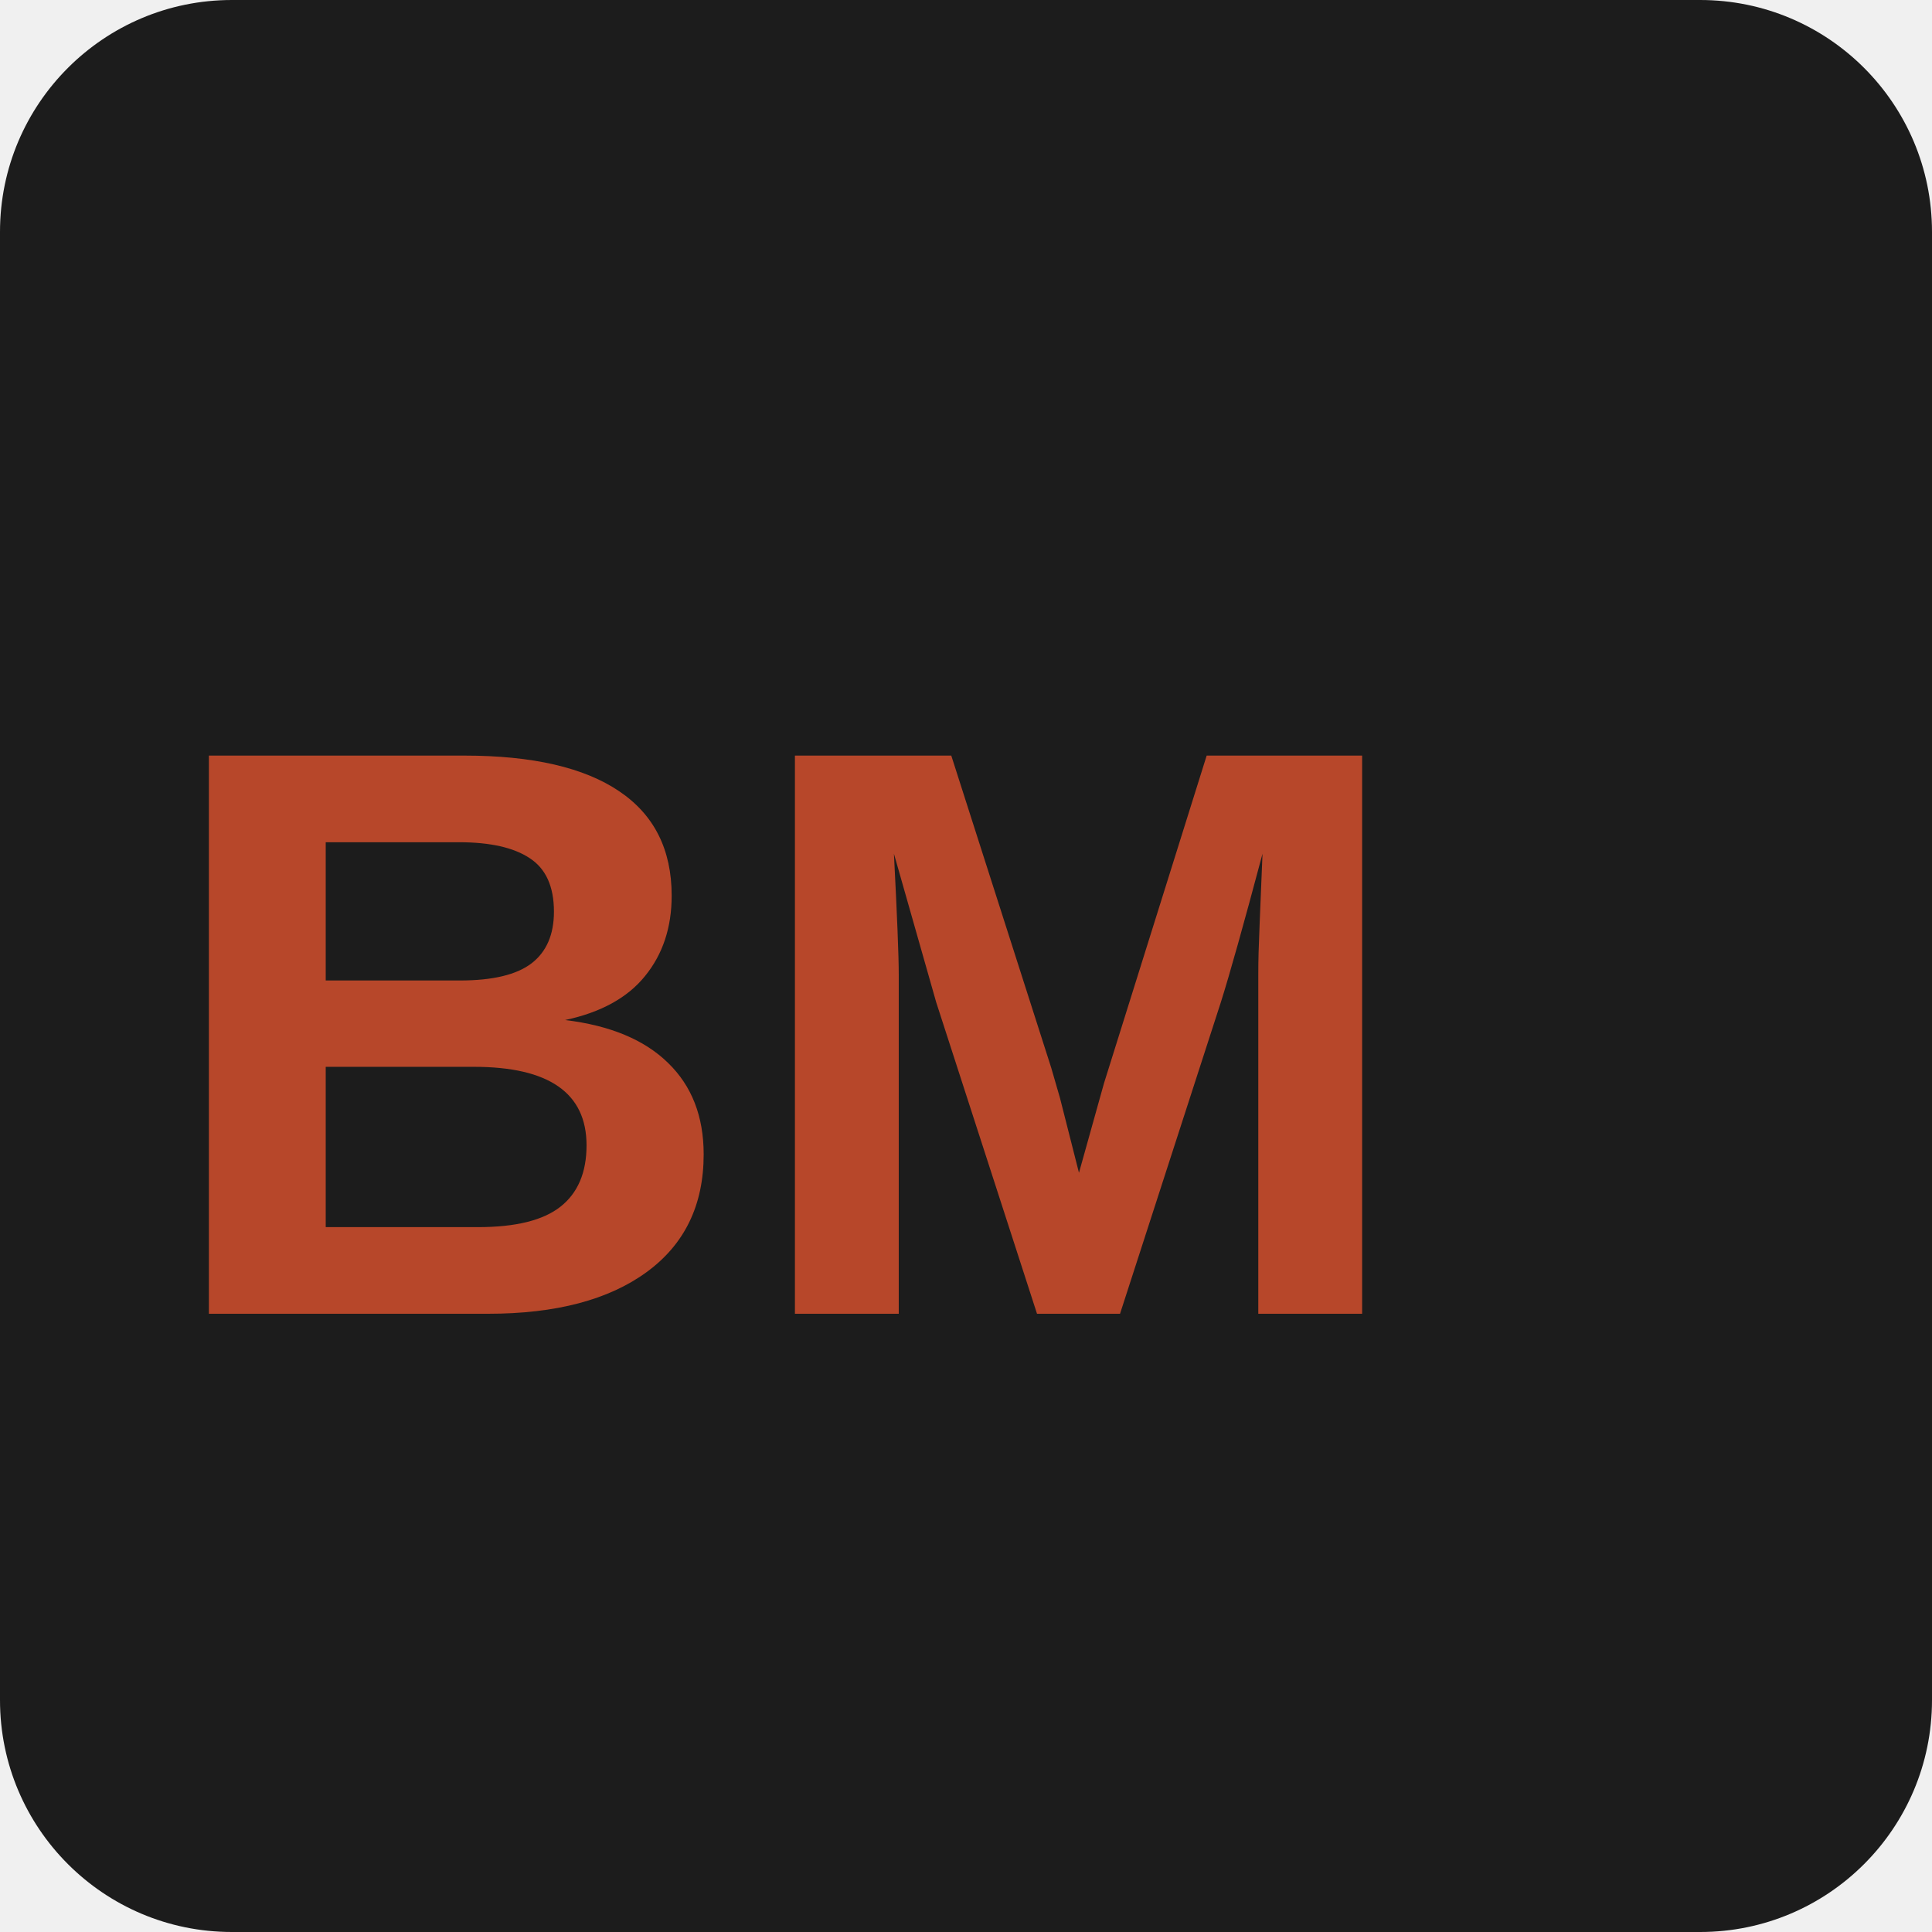
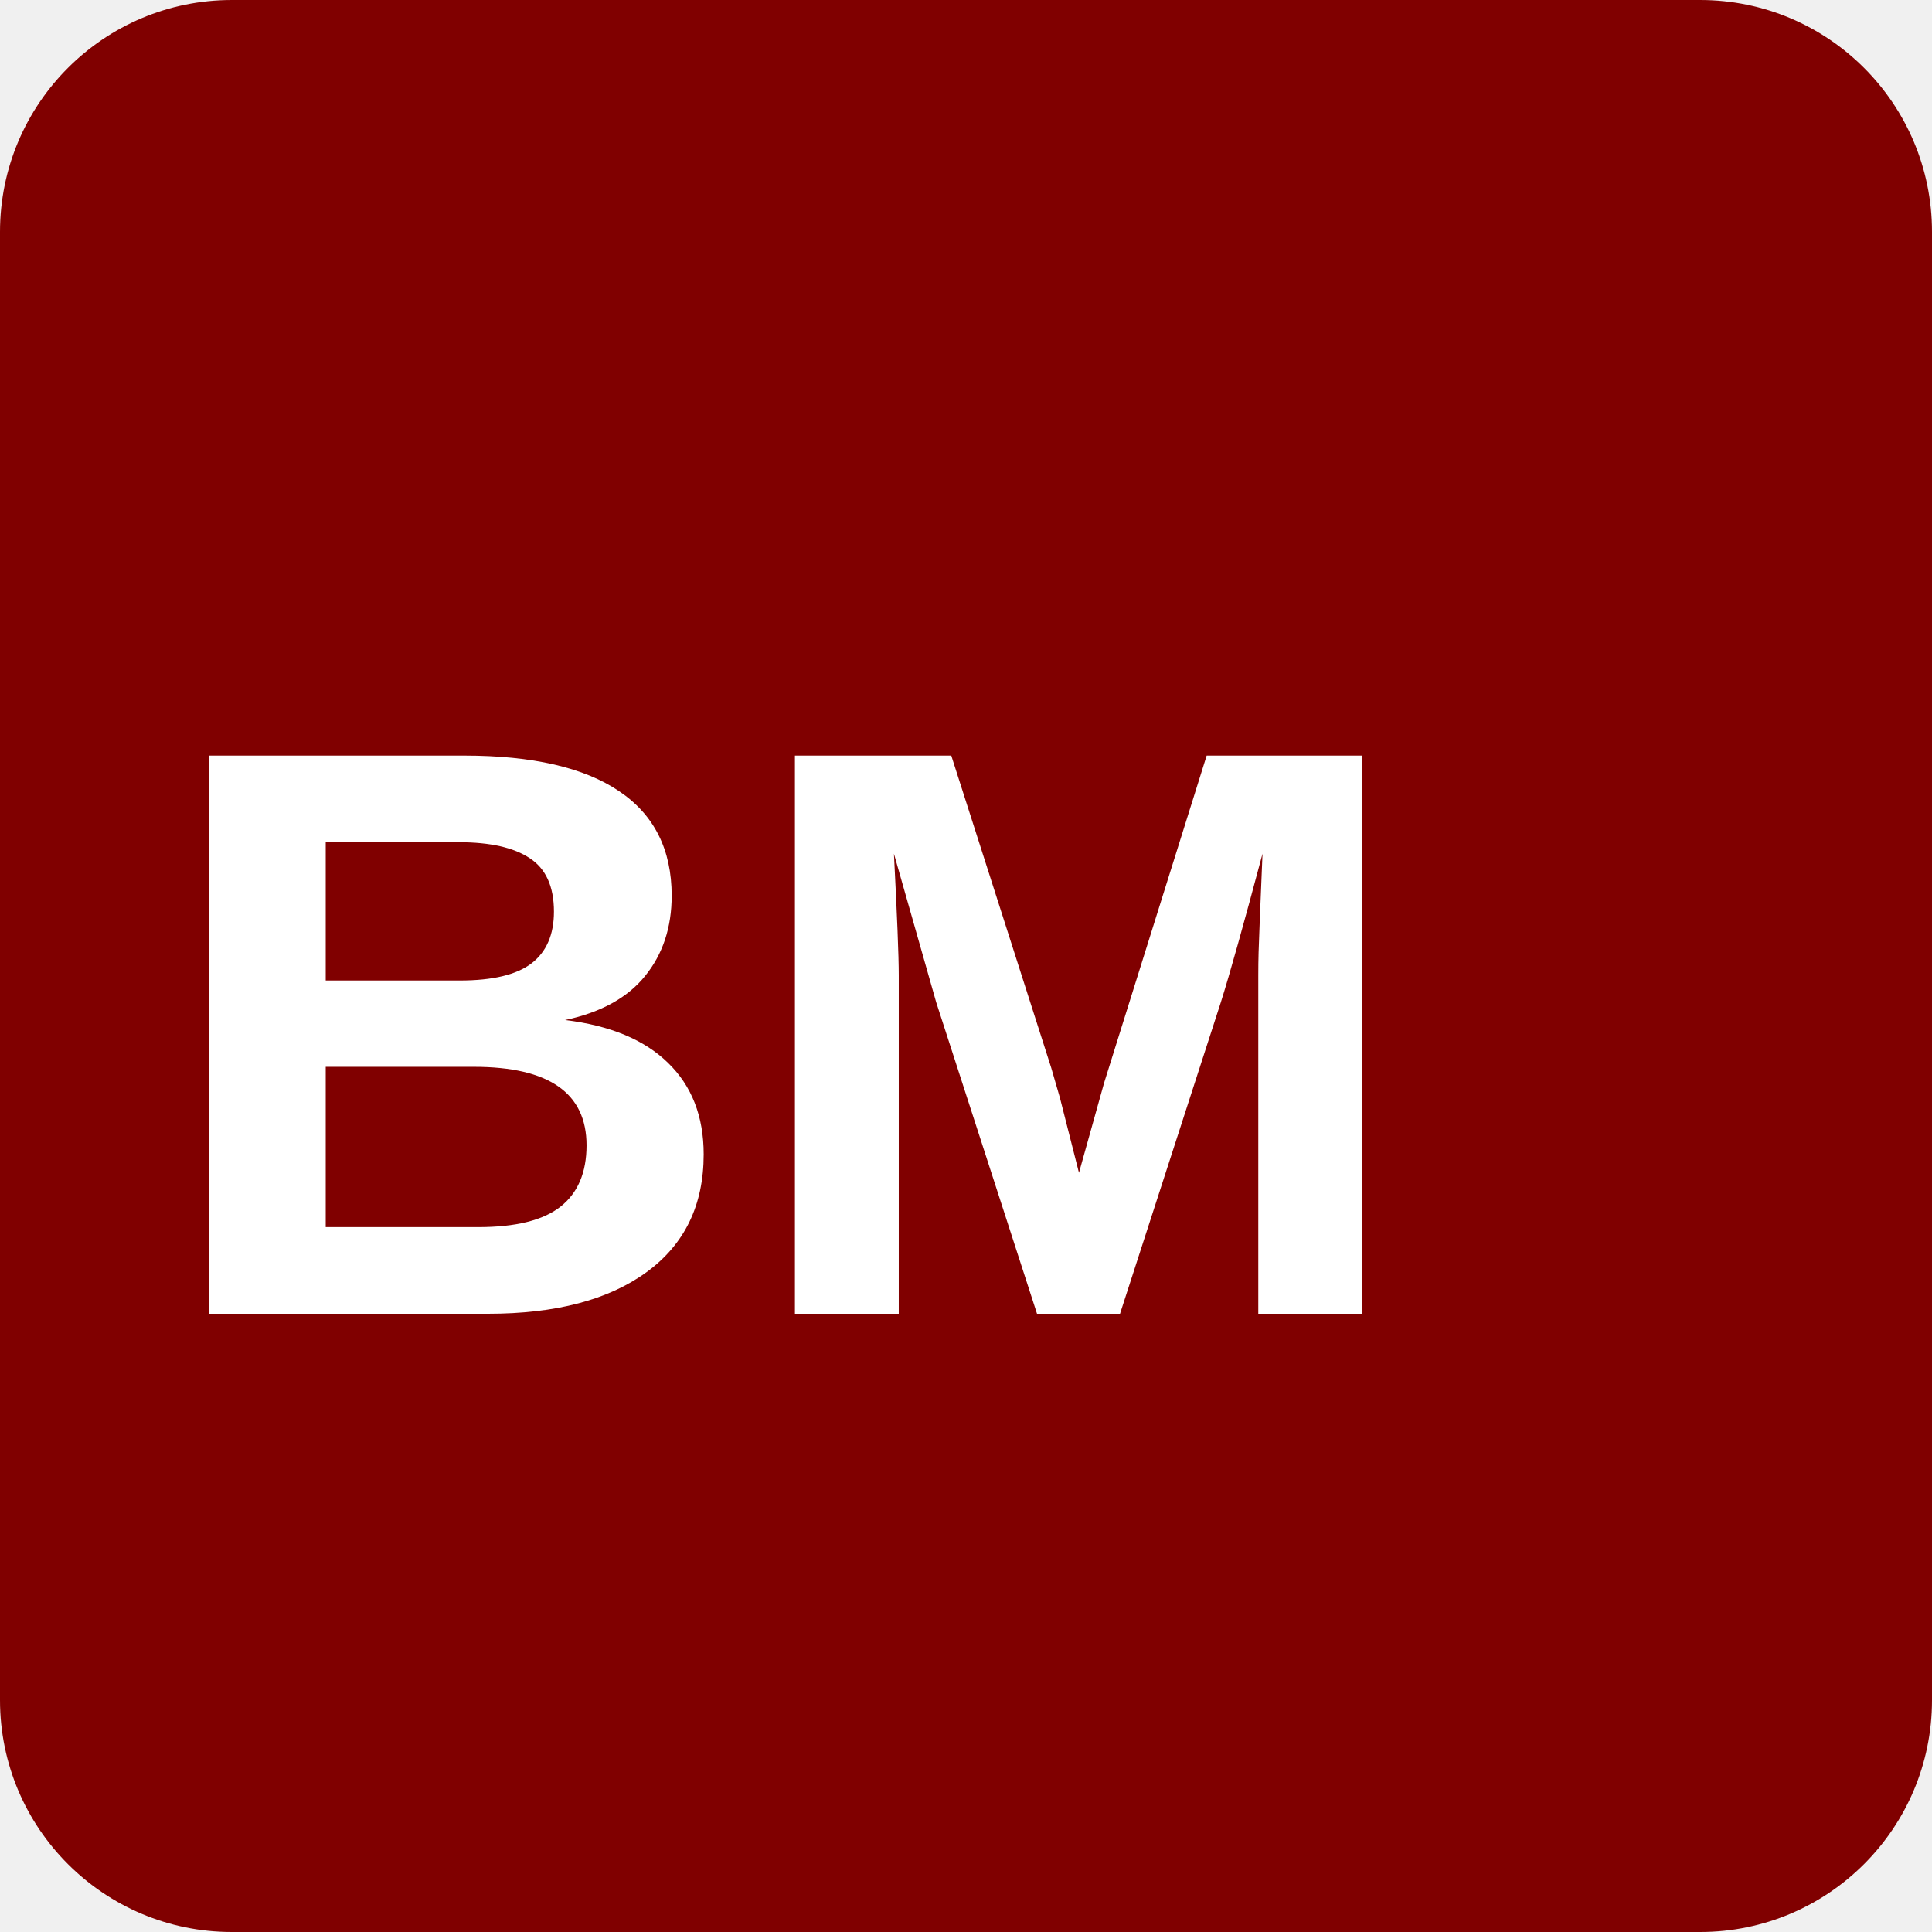
<svg xmlns="http://www.w3.org/2000/svg" viewBox="0 0 100 100">
-   <rect width="100" height="100" rx="12" fill="#1C1C1C" />
-   <text x="8" y="68" font-size="42" font-family="'Space Grotesk', Arial, sans-serif" font-weight="700" fill="#B7472A">BM</text>
+   <rect width="100" height="100" rx="12" fill="#800000" />
+   <text x="8" y="68" font-size="42" font-family="'Space Grotesk', Arial, sans-serif" font-weight="700" fill="#FFFFFF">BM</text>
</svg>
